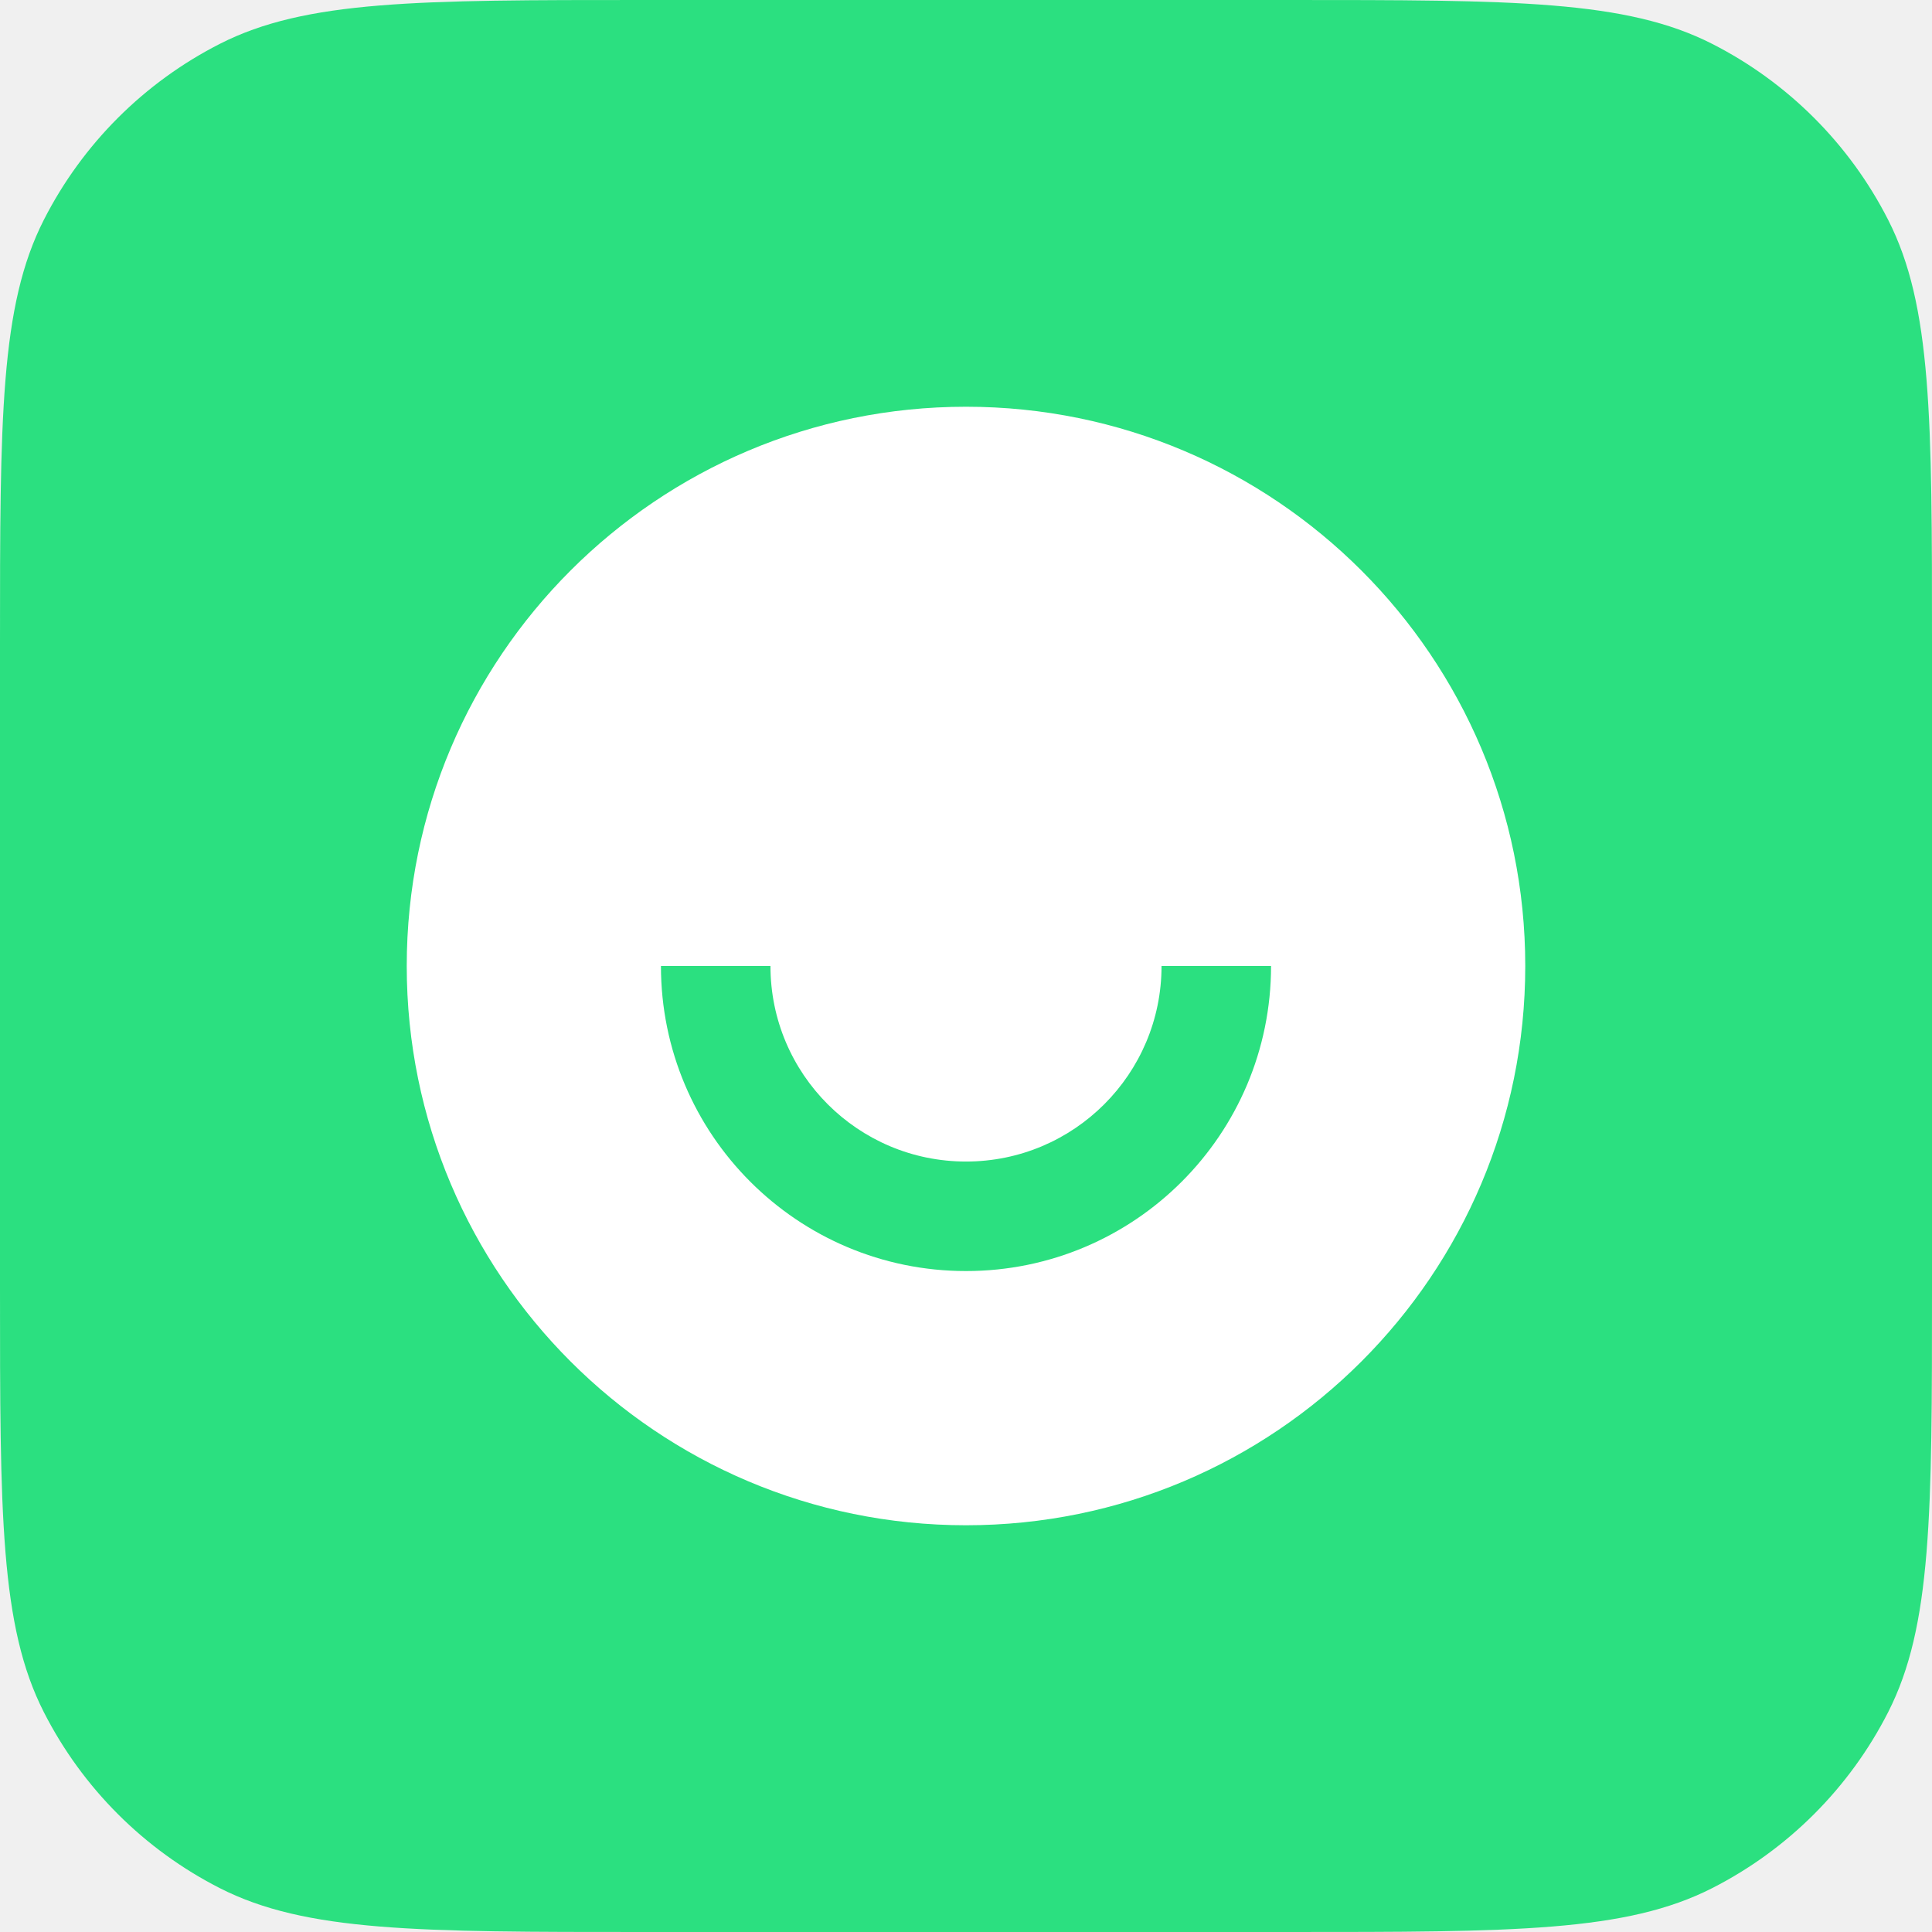
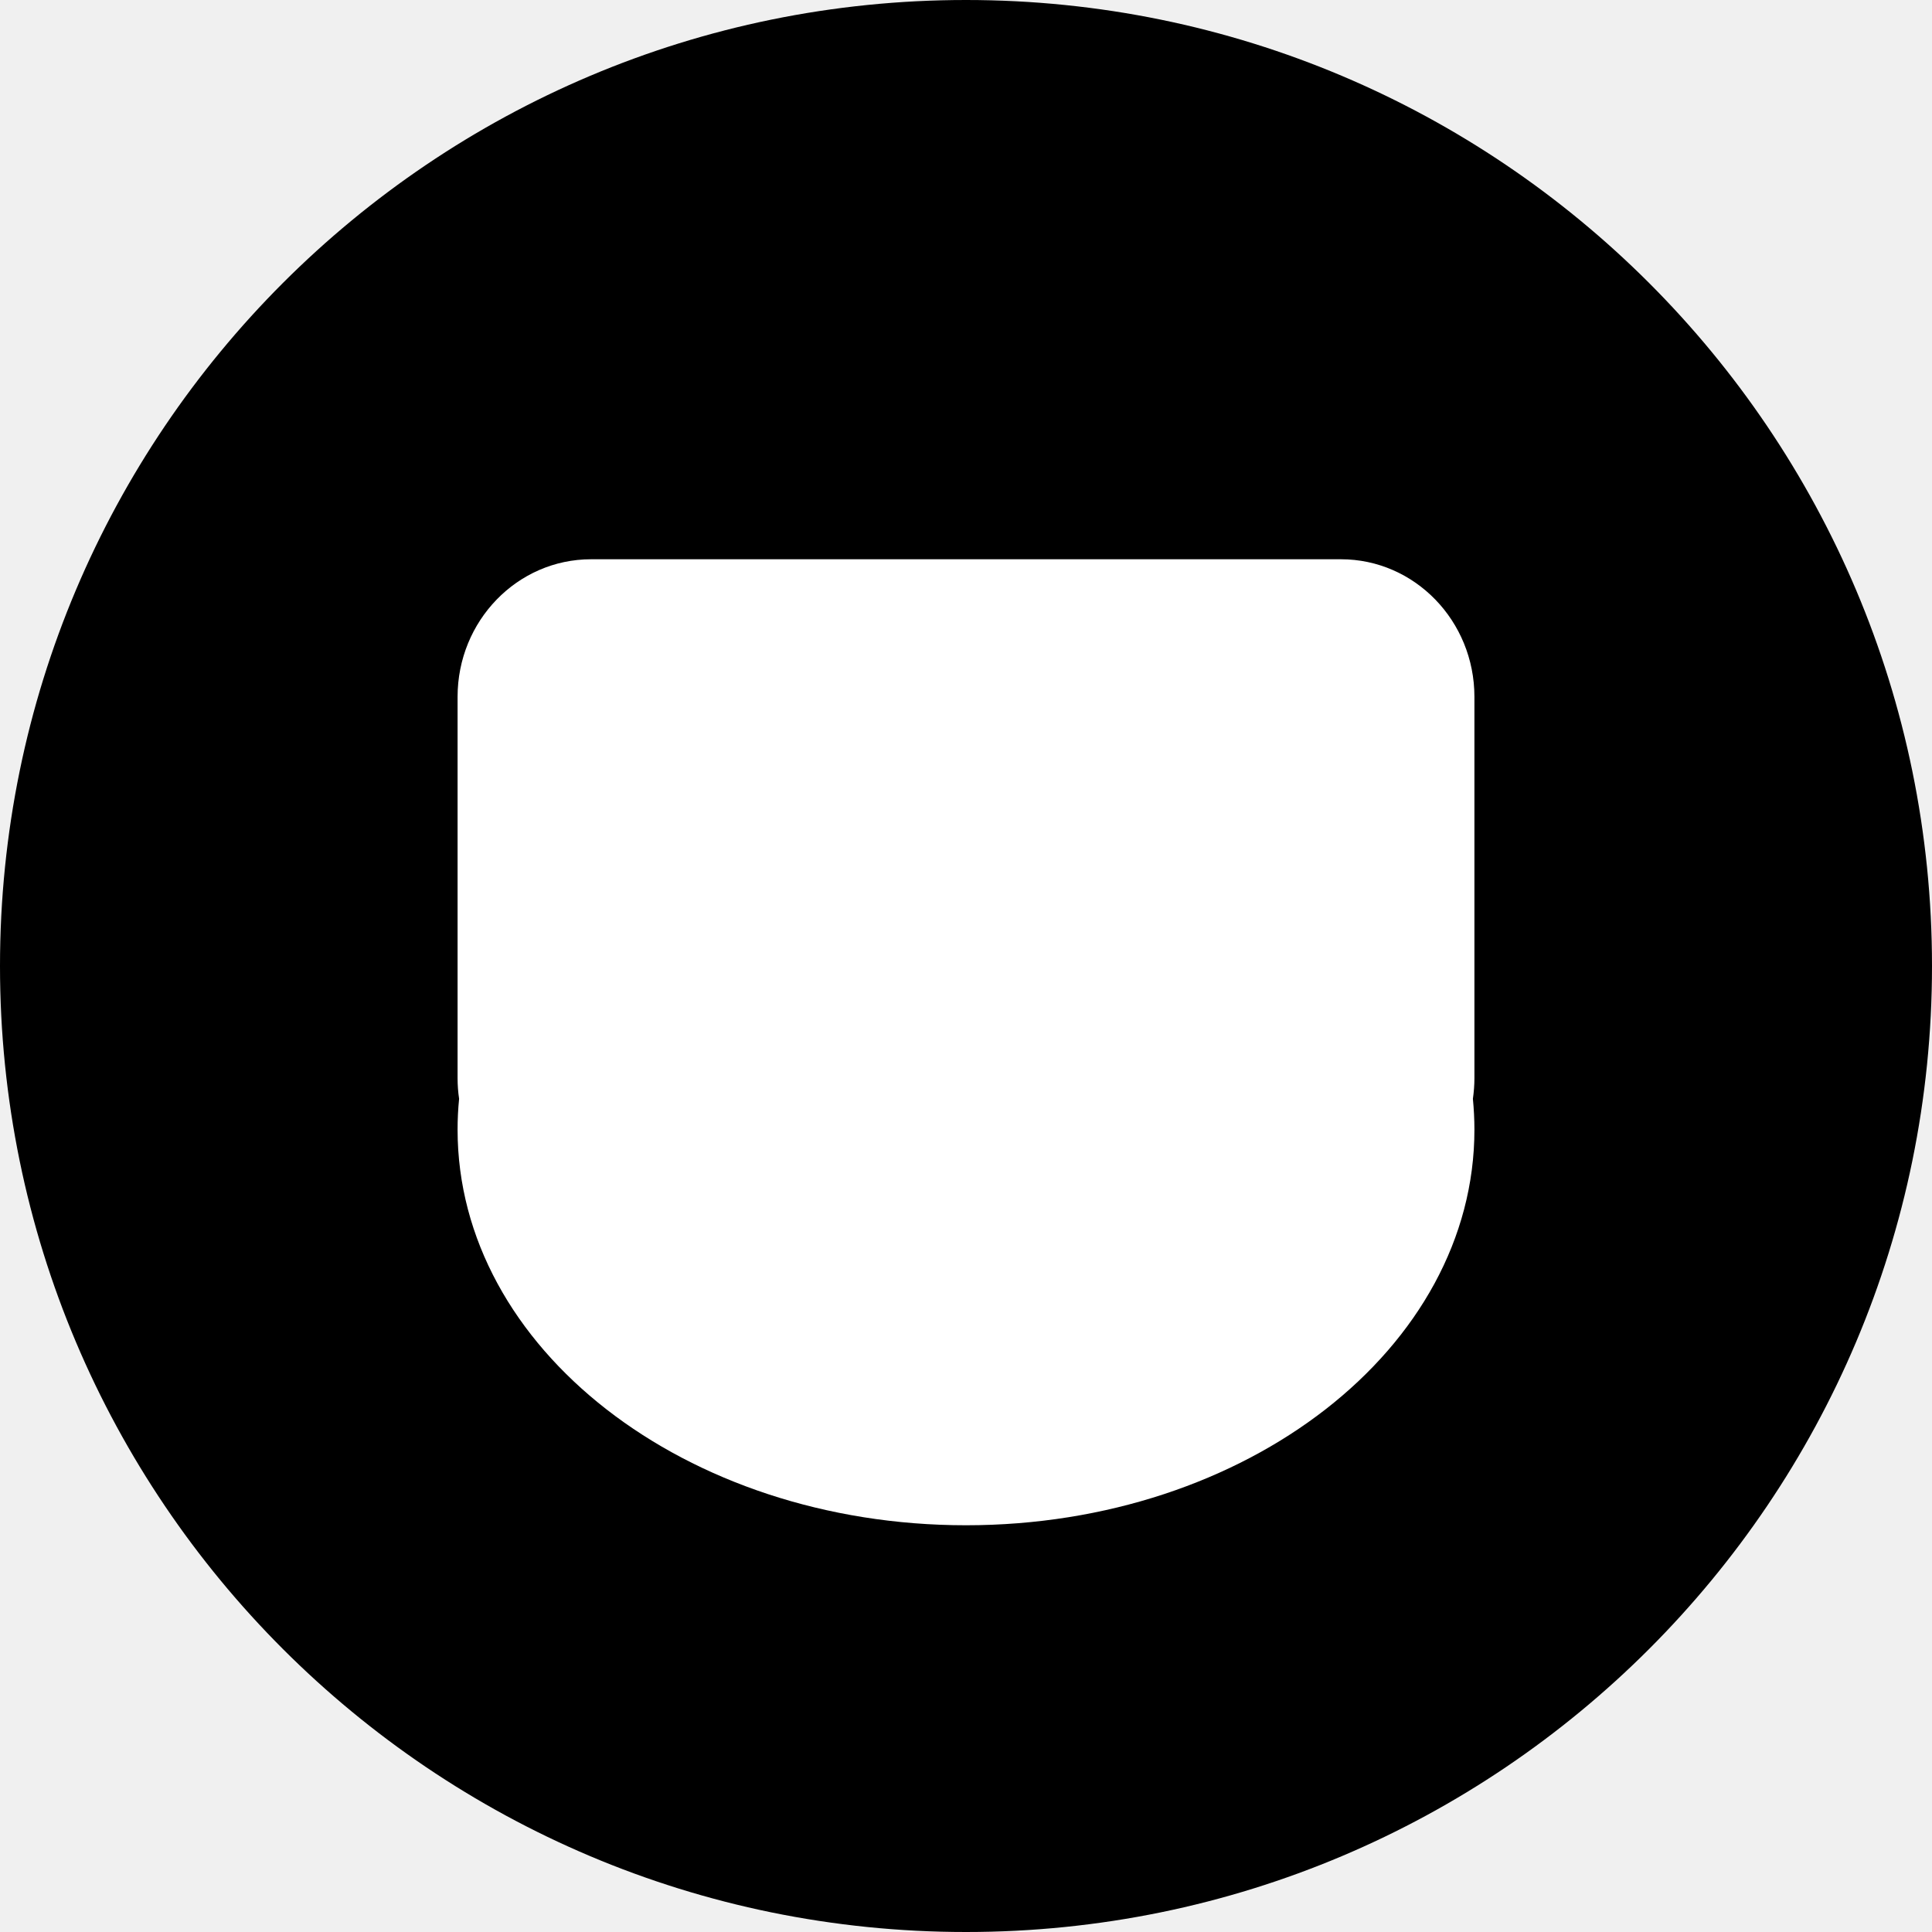
<svg xmlns="http://www.w3.org/2000/svg" width="38" height="38" viewBox="0 0 38 38" fill="none">
-   <path d="M0 12.667C0 8.233 0 6.016 0.863 4.323C1.622 2.833 2.833 1.622 4.323 0.863C6.016 0 8.233 0 12.667 0H25.333C29.767 0 31.984 0 33.677 0.863C35.167 1.622 36.378 2.833 37.137 4.323C38 6.016 38 8.233 38 12.667V25.333C38 29.767 38 31.984 37.137 33.677C36.378 35.167 35.167 36.378 33.677 37.137C31.984 38 29.767 38 25.333 38H12.667C8.233 38 6.016 38 4.323 37.137C2.833 36.378 1.622 35.167 0.863 33.677C0 31.984 0 29.767 0 25.333V12.667Z" fill="#2BE080" />
-   <circle cx="19" cy="19" r="11" fill="white" />
-   <path fill-rule="evenodd" clip-rule="evenodd" d="M15.154 19C15.154 21.124 16.876 22.846 19 22.846C21.124 22.846 22.846 21.124 22.846 19H25C25 22.314 22.314 25 19 25C15.686 25 13 22.314 13 19H15.154Z" fill="#2BE080" />
+   <path d="M0 19C0 8.507 8.507 0 19 0C29.493 0 38 8.507 38 19C38 29.493 29.493 38 19 38C8.507 38 0 29.493 0 19Z" fill="black" />
+   <path d="M26.375 11H11.625C10.175 11 9 12.212 9 13.706V21.203C9 21.342 9.01 21.479 9.03 21.612C9.01 21.812 9 22.014 9 22.218C9 26.515 13.477 30 19 30C24.523 30 29 26.515 29 22.218C29 22.014 28.989 21.812 28.97 21.612C28.989 21.479 29 21.342 29 21.203V13.706C29 12.212 27.824 11 26.375 11Z" fill="white" />
</svg>
